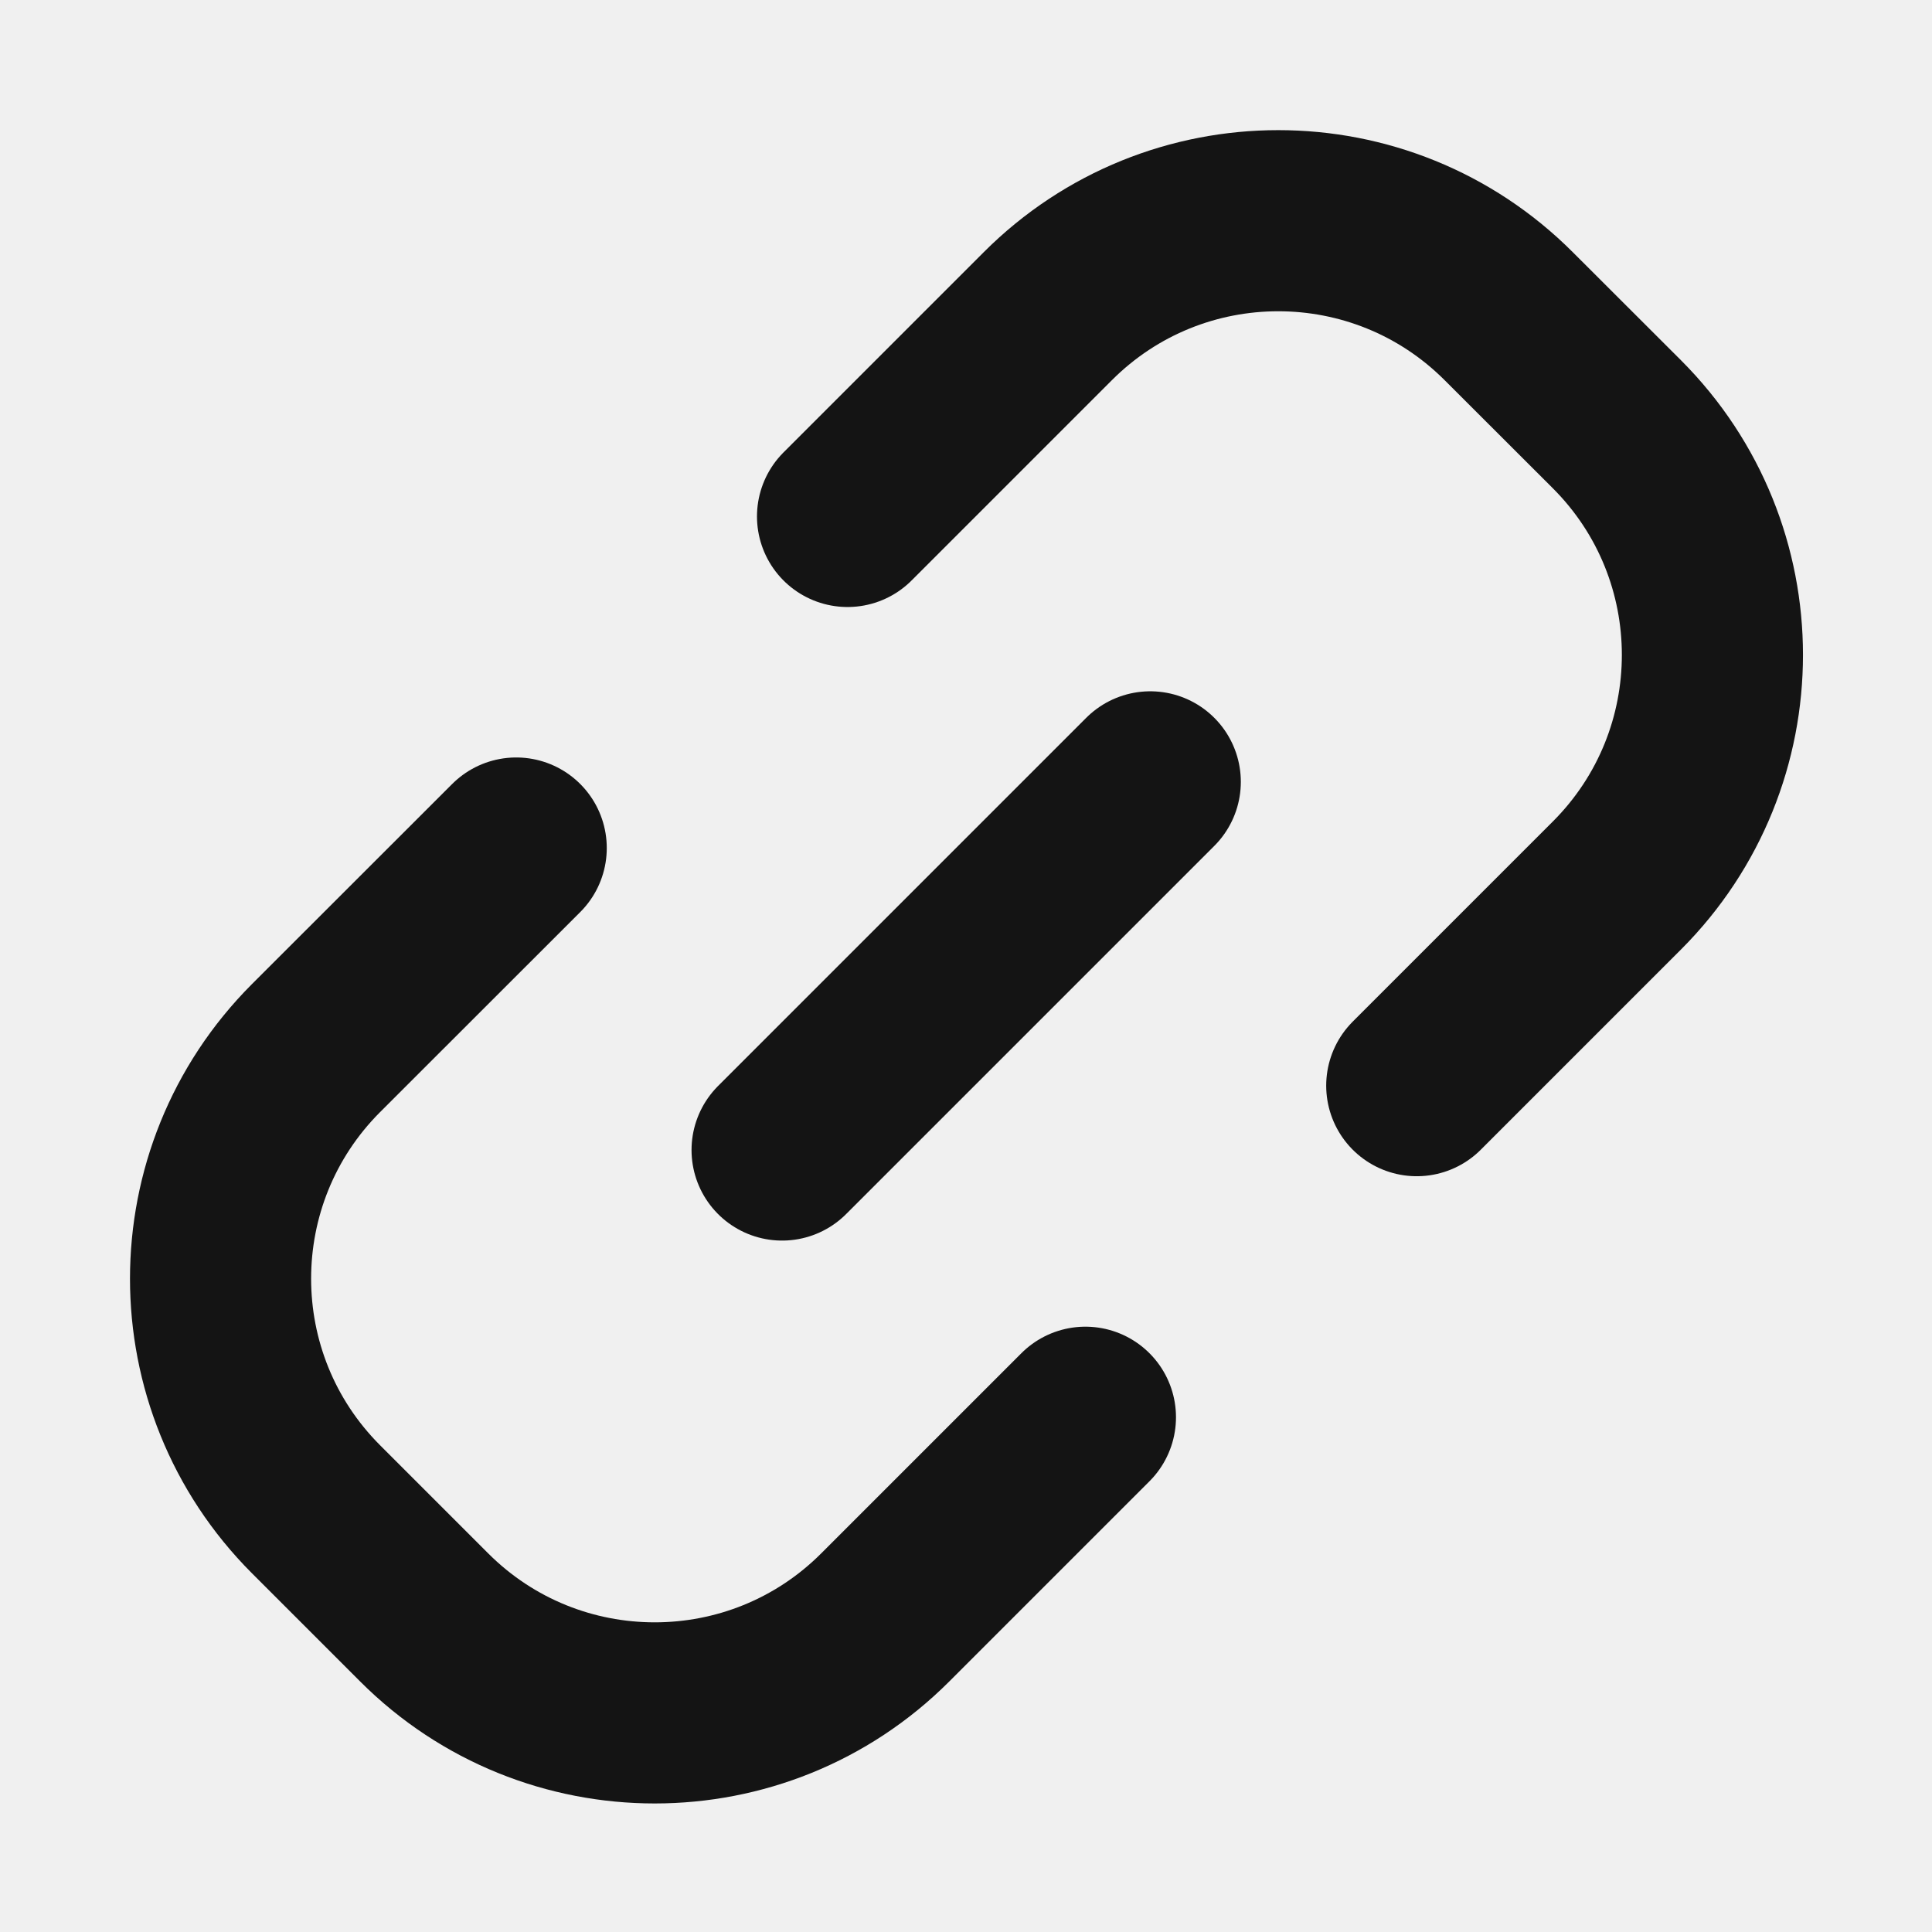
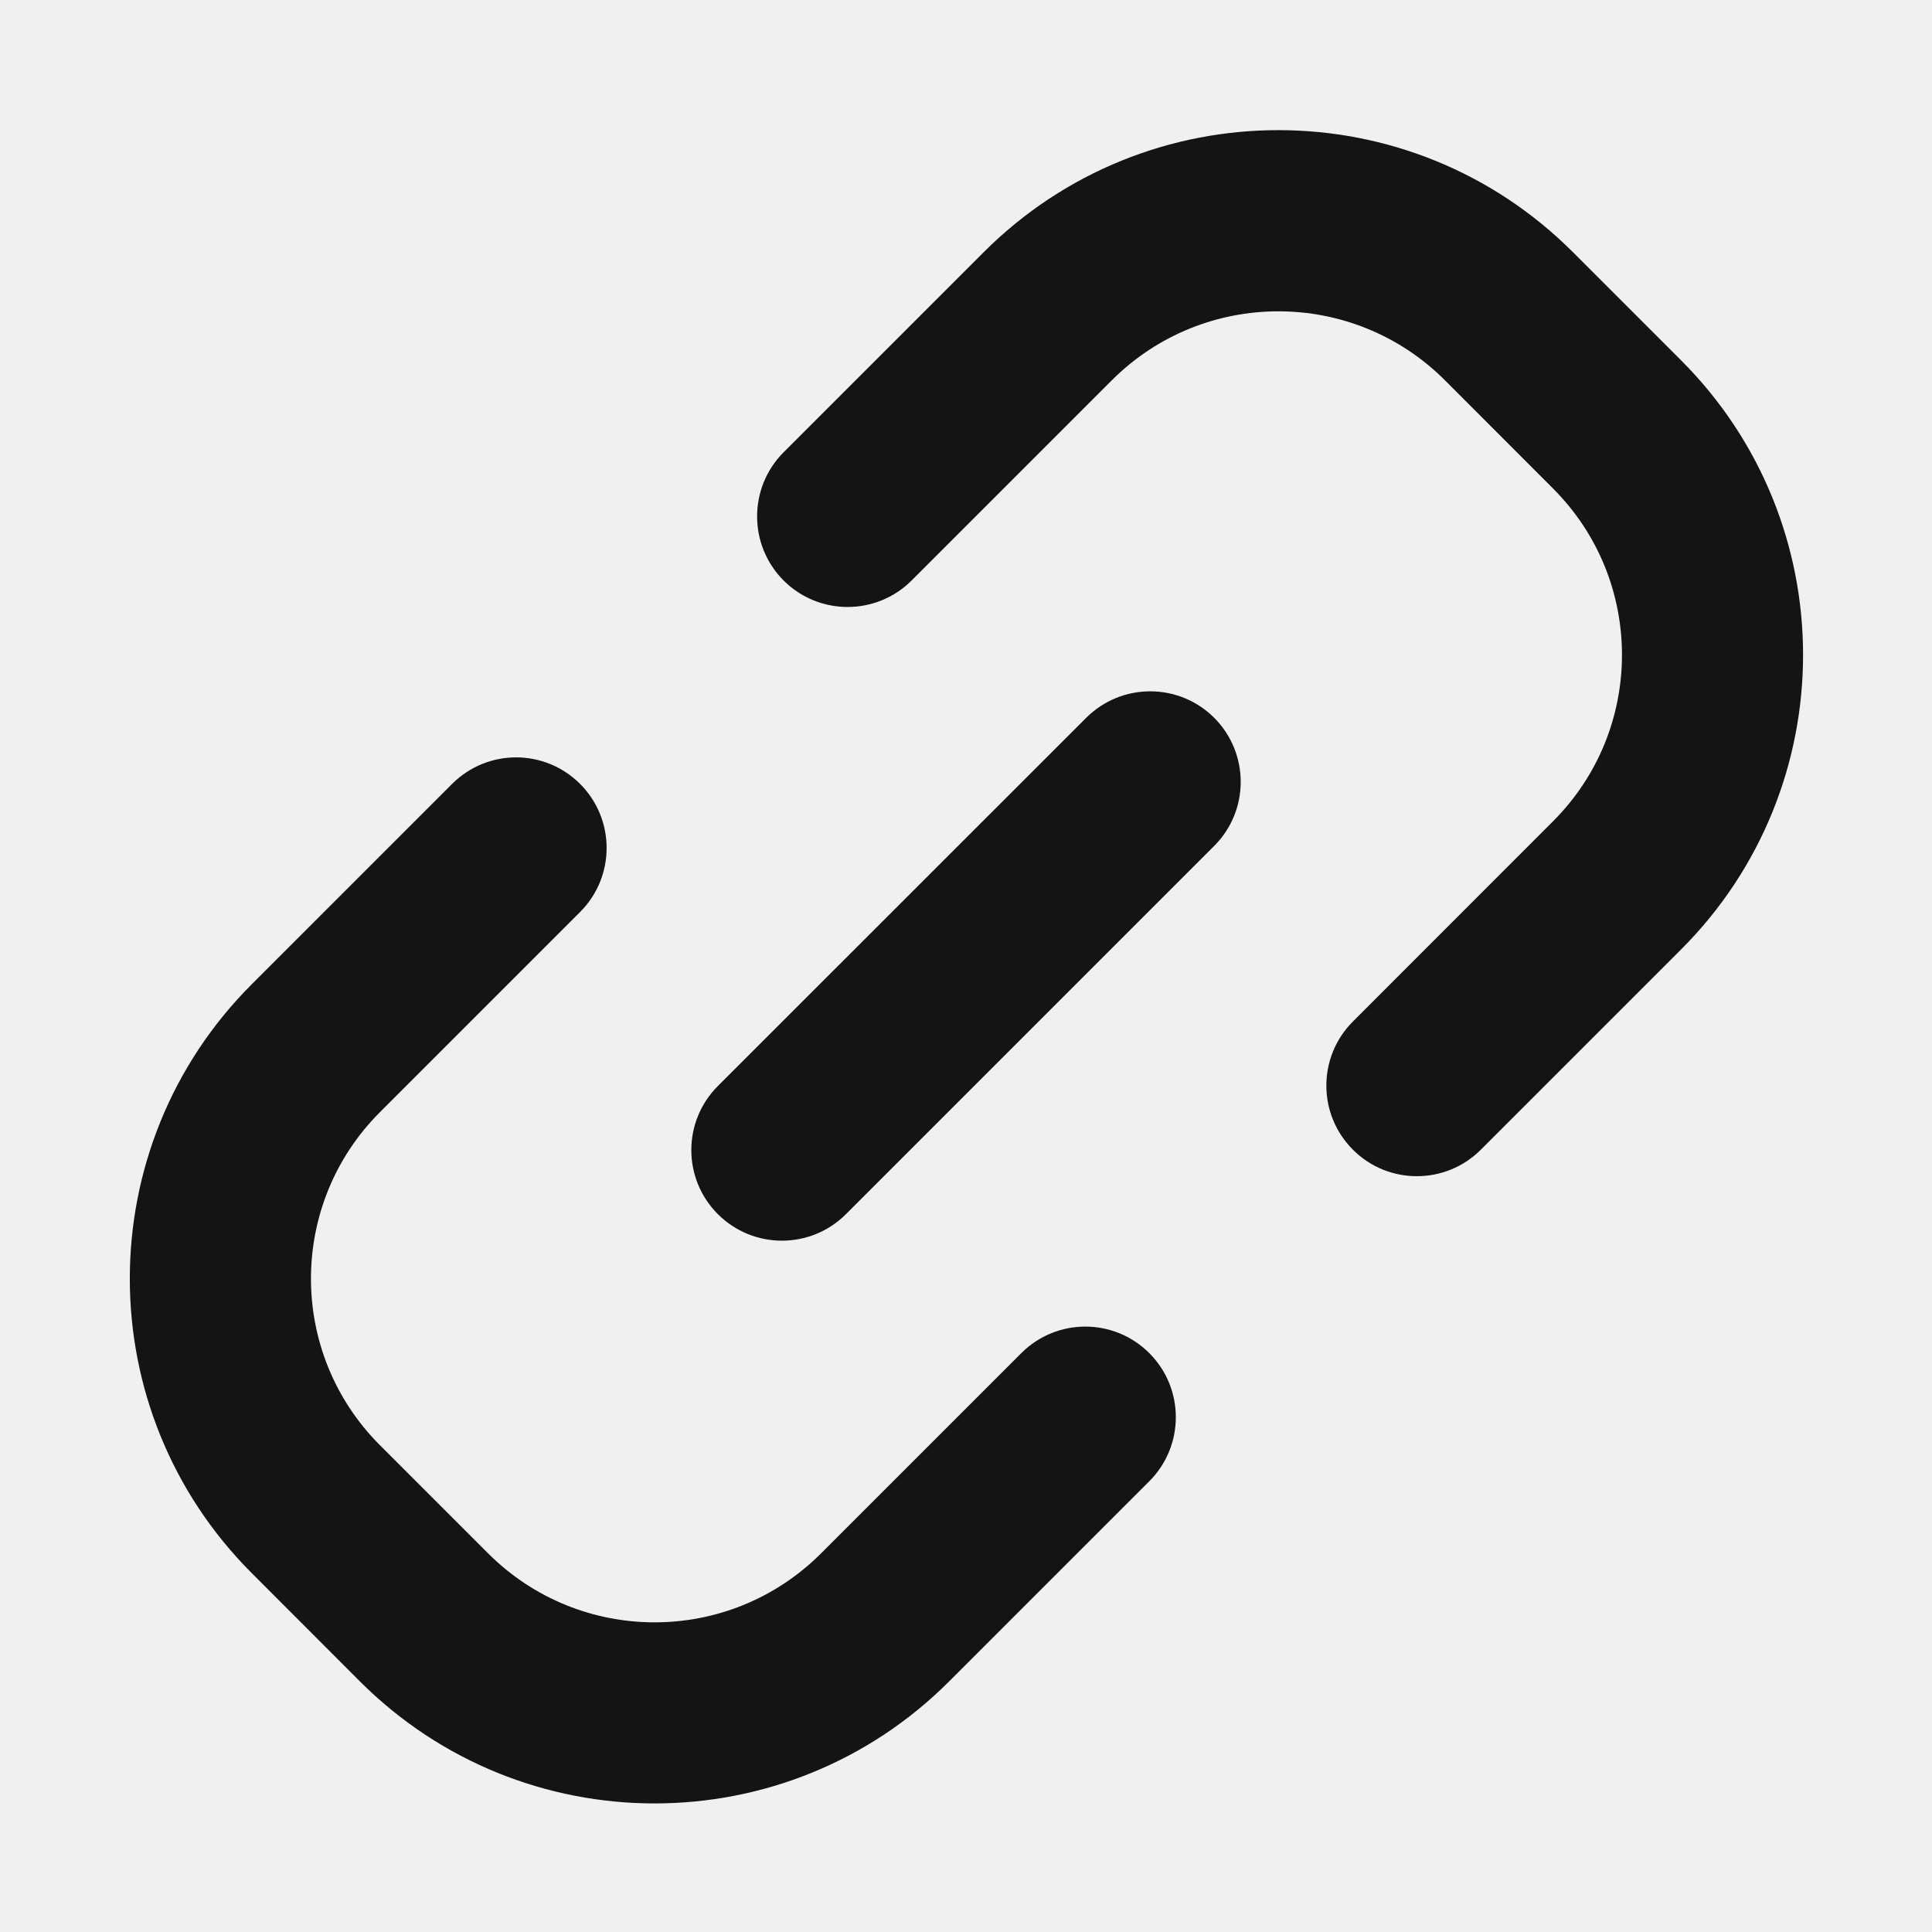
<svg xmlns="http://www.w3.org/2000/svg" width="16" height="16" viewBox="0 0 16 16" fill="none">
-   <path d="M6.477 9.524L9.526 6.475" stroke="#141414" stroke-width="1.5" stroke-linecap="round" stroke-linejoin="round" />
-   <path d="M11.733 8.991L13.391 7.333C14.445 6.278 14.445 4.569 13.391 3.514L12.495 2.619C11.441 1.564 9.731 1.564 8.677 2.619L7.019 4.277" stroke="#141414" stroke-width="1.5" stroke-linecap="round" />
-   <path d="M4.275 7.023L2.617 8.68C1.563 9.735 1.563 11.444 2.617 12.499L3.513 13.395C4.567 14.449 6.277 14.449 7.331 13.395L8.989 11.737" stroke="#141414" stroke-width="1.5" stroke-linecap="round" />
+   <g clip-path="url(#clip0_3673_9796)">
+     <path fill-rule="evenodd" clip-rule="evenodd" d="M5.945 10.055C5.652 9.762 5.652 9.287 5.945 8.994L8.995 5.945C9.288 5.652 9.763 5.652 10.056 5.945C10.348 6.238 10.348 6.713 10.056 7.005L7.006 10.055C6.713 10.348 6.238 10.348 5.945 10.055Z" fill="#141414" />
+     <path fill-rule="evenodd" clip-rule="evenodd" d="M8.147 2.088C9.495 0.741 11.679 0.741 13.026 2.088L13.922 2.984C15.269 4.331 15.269 6.516 13.922 7.863L12.264 9.521C11.971 9.814 11.496 9.814 11.204 9.521C10.911 9.228 10.911 8.753 11.204 8.46L12.861 6.802C13.623 6.041 13.623 4.806 12.861 4.045L11.966 3.149C11.204 2.388 9.97 2.388 9.208 3.149L7.55 4.807C7.257 5.1 6.782 5.1 6.489 4.807C6.197 4.514 6.197 4.039 6.489 3.746L8.147 2.088Z" fill="#141414" />
+     <path fill-rule="evenodd" clip-rule="evenodd" d="M7.86 13.925C6.513 15.272 4.329 15.272 2.981 13.925L2.086 13.029C0.738 11.682 0.738 9.497 2.086 8.15L3.744 6.492C4.037 6.199 4.511 6.199 4.804 6.492C5.097 6.785 5.097 7.26 4.804 7.553L3.146 9.211C2.385 9.972 2.385 11.207 3.146 11.968L4.042 12.864C4.804 13.626 6.038 13.626 6.8 12.864L8.458 11.206C8.751 10.913 9.225 10.913 9.518 11.206C9.811 11.499 9.811 11.974 9.518 12.267L7.86 13.925Z" fill="#141414" />
+   </g>
+   <defs>
+     <clipPath id="clip0_3673_9796">
+       <rect width="16" height="16" fill="white" />
+     </clipPath>
+   </defs>
</svg>
